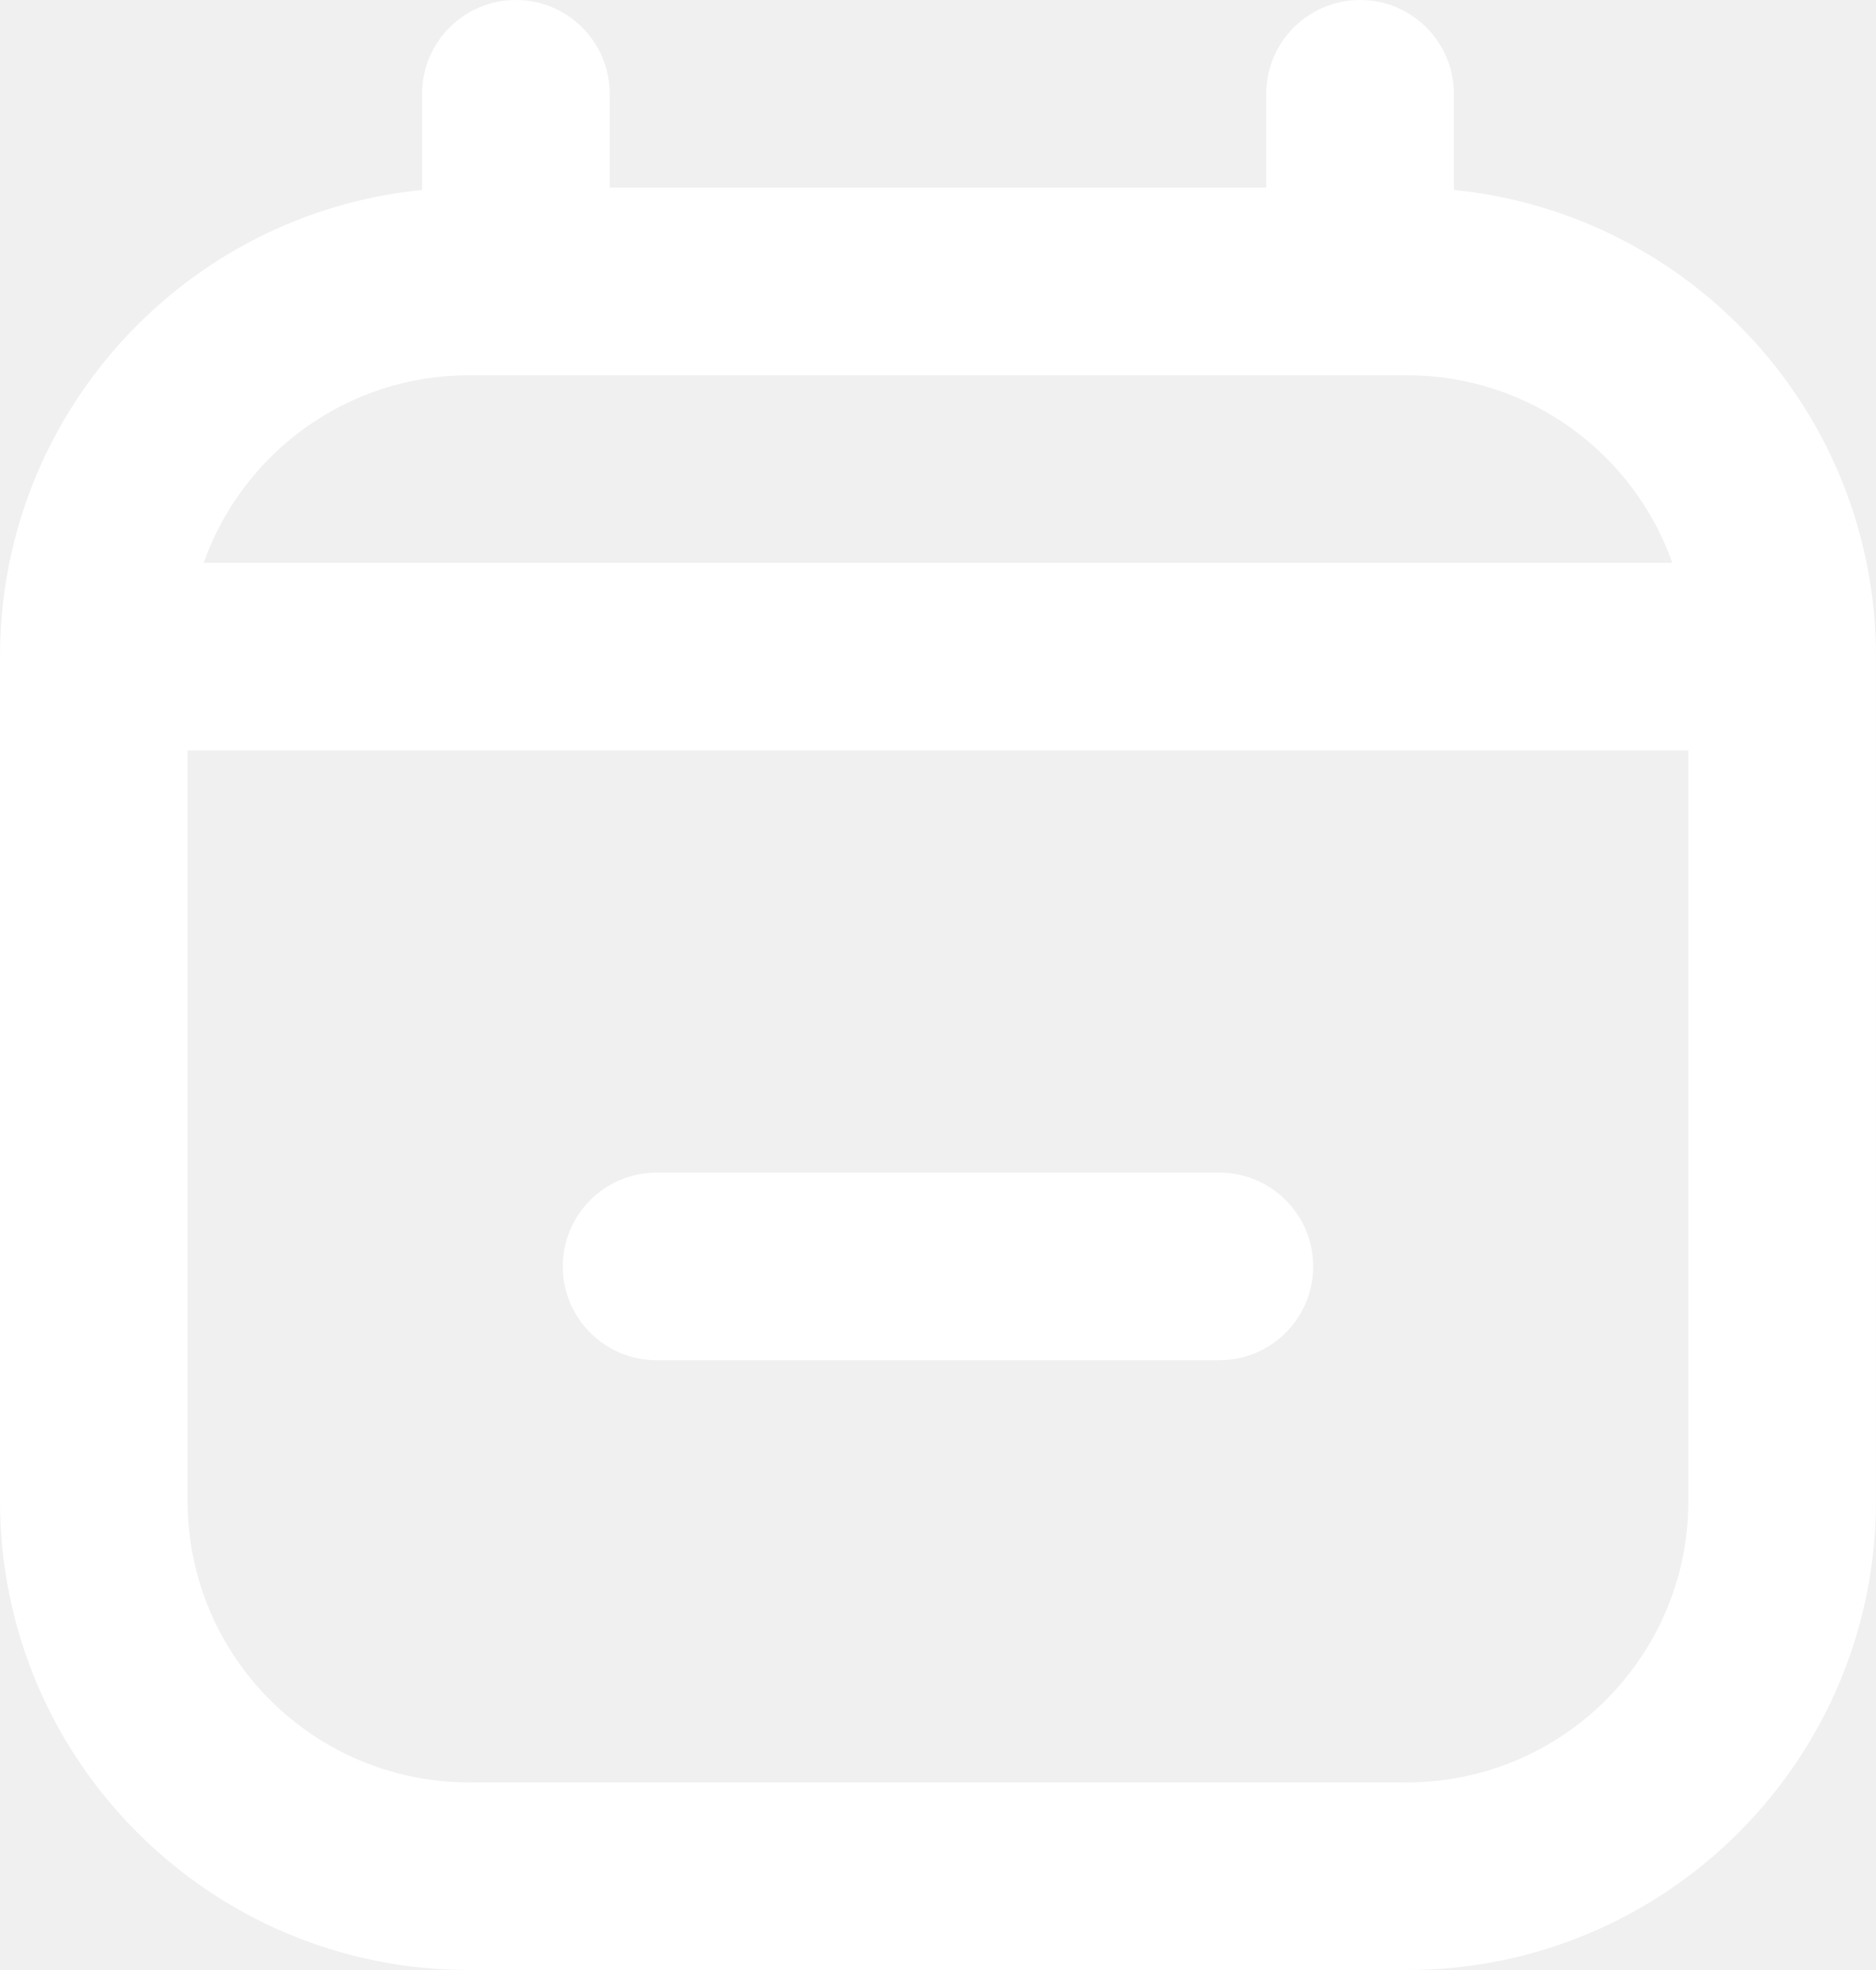
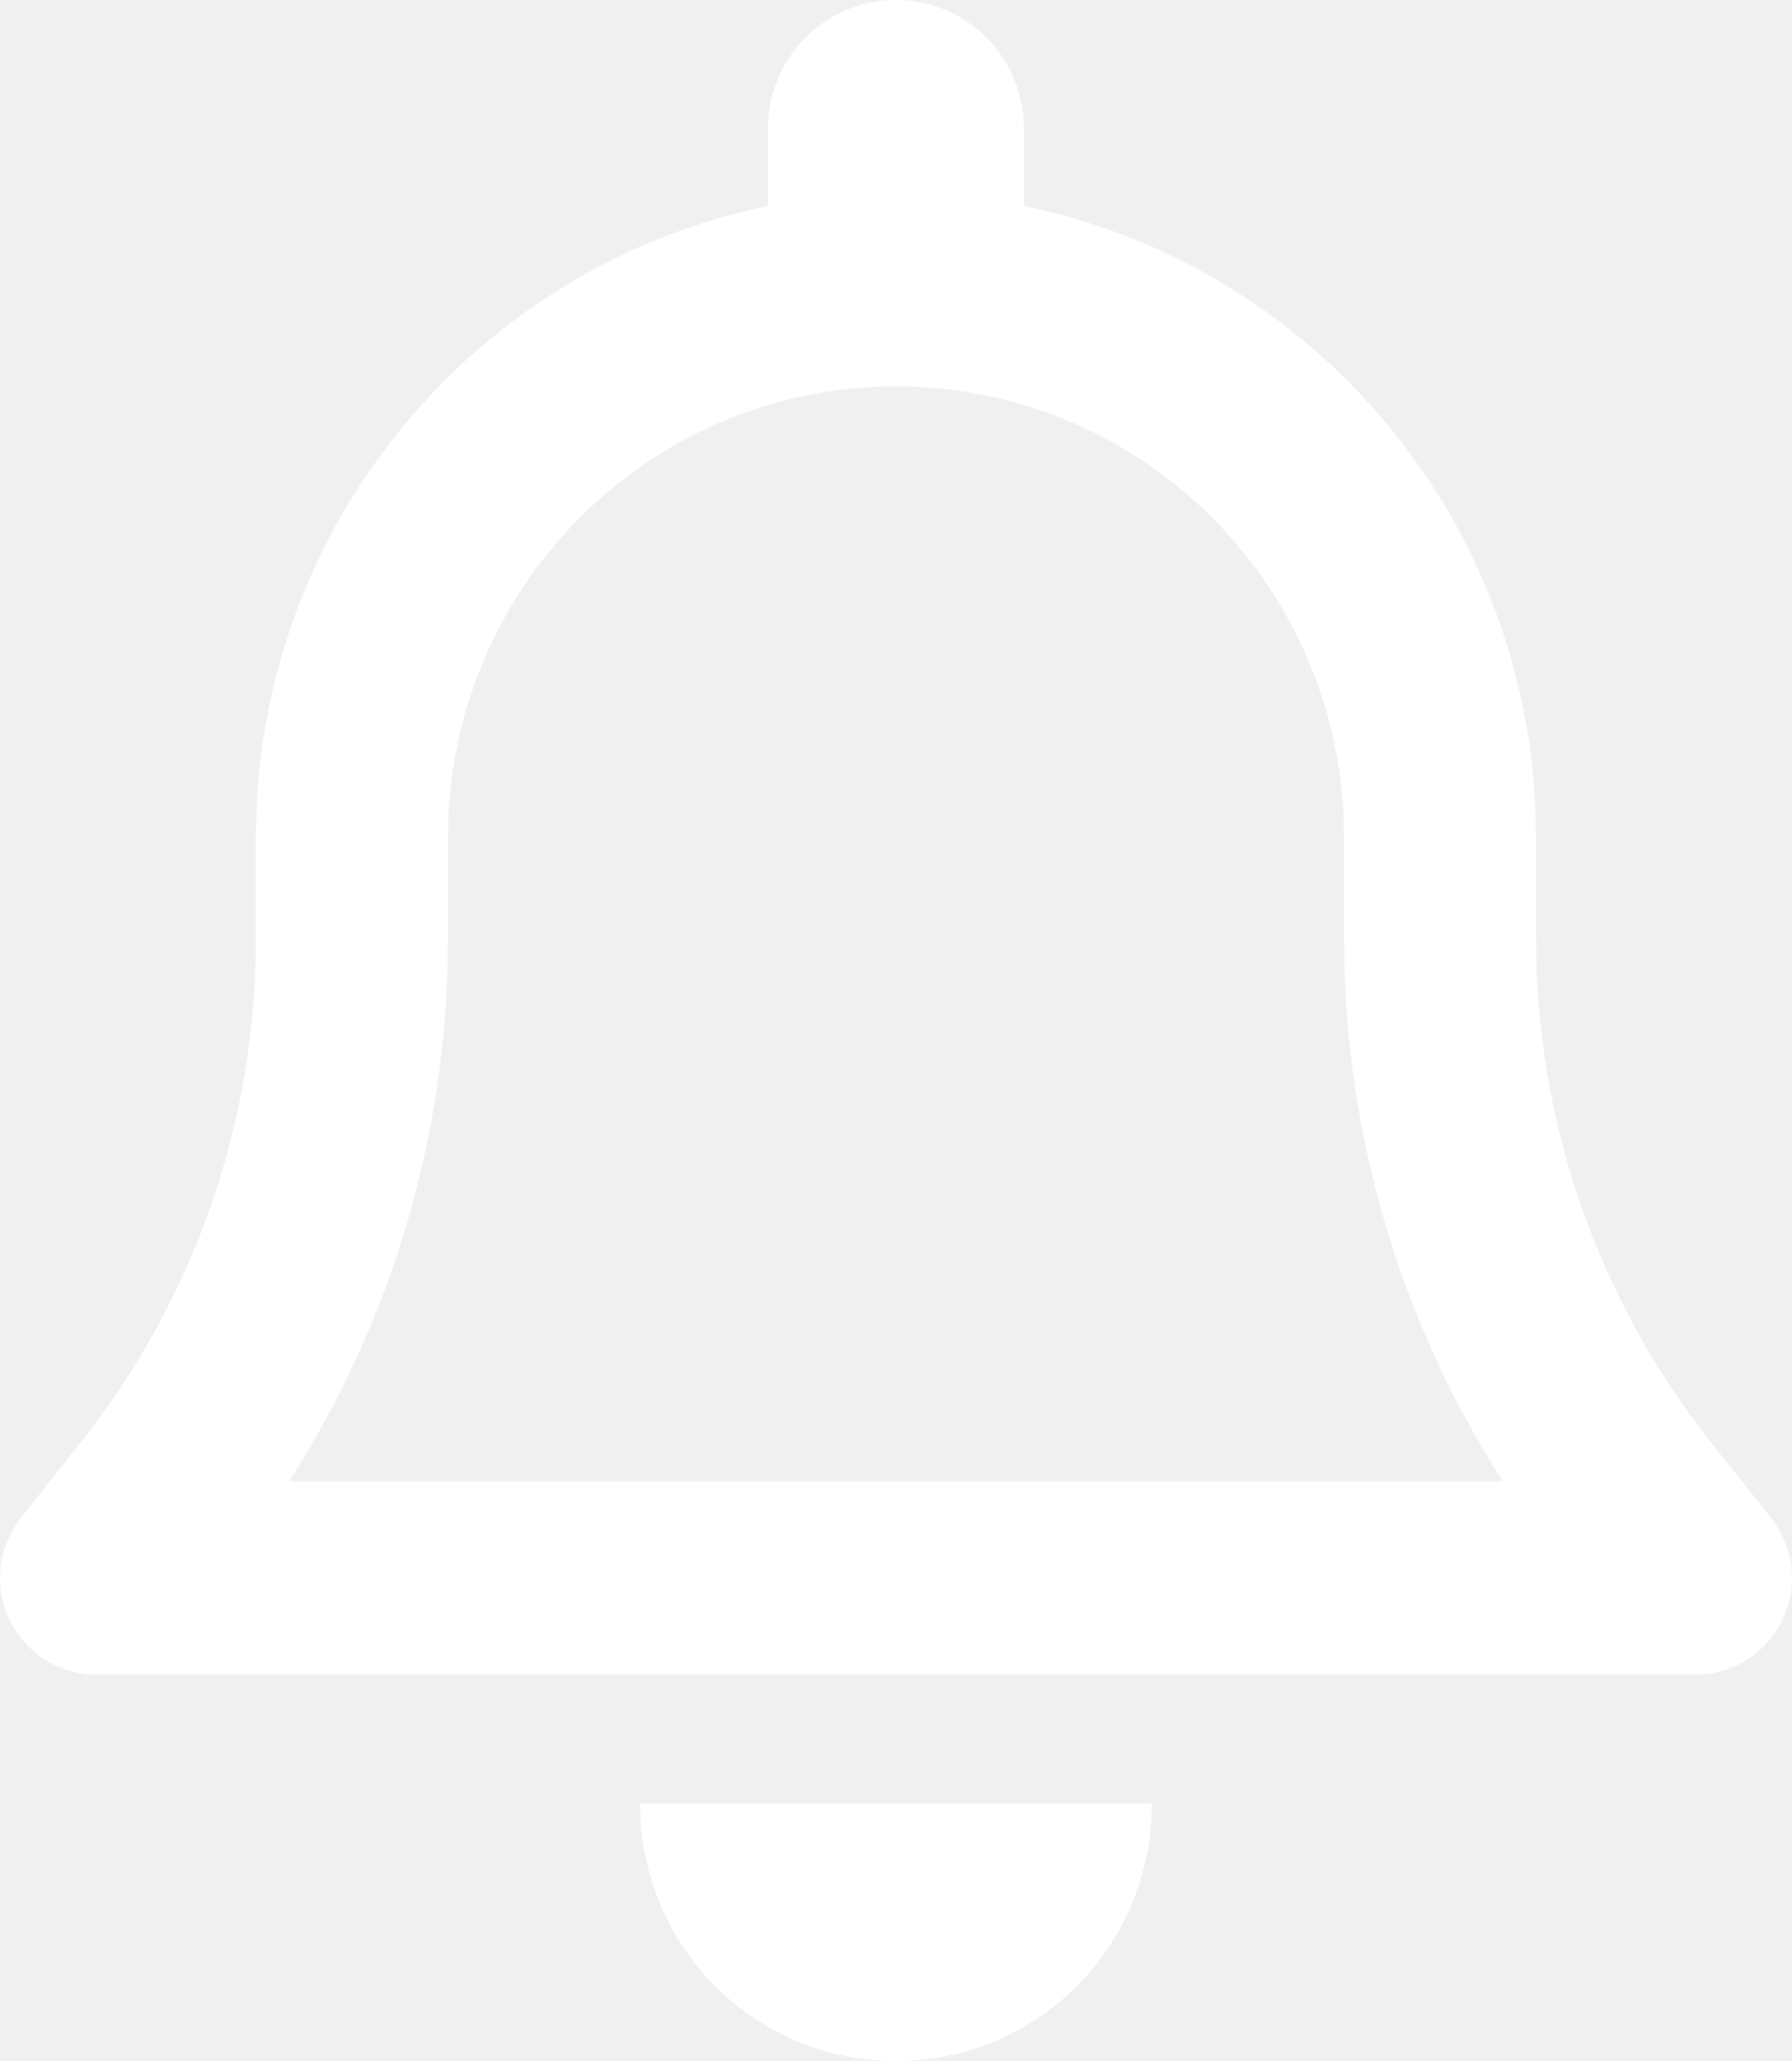
- <svg xmlns="http://www.w3.org/2000/svg" width="20" height="21" viewBox="0 0 20 21" fill="none">
-   <path fill-rule="evenodd" clip-rule="evenodd" d="M5.5 0C6.052 0 6.5 0.448 6.5 1V2H13.5V1C13.5 0.448 13.948 0 14.5 0C15.052 0 15.5 0.448 15.5 1V2.025C18.027 2.276 20 4.407 20 7V16C20 18.761 17.761 21 15 21H5C2.239 21 0 18.761 0 16V7C0 4.407 1.973 2.276 4.5 2.025V1C4.5 0.448 4.948 0 5.5 0ZM2.171 6H17.829C17.418 4.835 16.306 4 15 4H5C3.694 4 2.583 4.835 2.171 6ZM18 8H2V16C2 17.657 3.343 19 5 19H15C16.657 19 18 17.657 18 16V8ZM6 13.5C6 12.948 6.448 12.5 7 12.5H13C13.552 12.5 14 12.948 14 13.5C14 14.052 13.552 14.5 13 14.5H7C6.448 14.5 6 14.052 6 13.5Z" fill="white" />
+ <svg xmlns="http://www.w3.org/2000/svg" width="20" height="23" viewBox="0 0 20 23" fill="none">
+   <path d="M10 0C9.21 0 8.571 0.642 8.571 1.438V2.3C5.312 2.965 2.856 5.867 2.856 9.344V10.485C2.856 12.524 2.164 14.505 0.901 16.096L0.236 16.936C-0.023 17.259 -0.072 17.704 0.106 18.077C0.285 18.449 0.66 18.688 1.071 18.688H18.93C19.34 18.688 19.715 18.449 19.894 18.077C20.072 17.704 20.023 17.259 19.764 16.936L19.099 16.1C17.836 14.505 17.144 12.524 17.144 10.485V9.344C17.144 5.867 14.688 2.965 11.429 2.3V1.438C11.429 0.642 10.79 0 10 0ZM10 4.312C12.764 4.312 15.001 6.563 15.001 9.344V10.485C15.001 12.636 15.621 14.734 16.773 16.531H3.227C4.379 14.734 5 12.636 5 10.485V9.344C5 6.563 7.236 4.312 10 4.312ZM12.857 20.125H10H7.143C7.143 20.889 7.442 21.621 7.977 22.16C8.513 22.699 9.241 23 10 23C10.759 23 11.487 22.699 12.023 22.16C12.558 21.621 12.857 20.889 12.857 20.125Z" fill="white" />
</svg>
